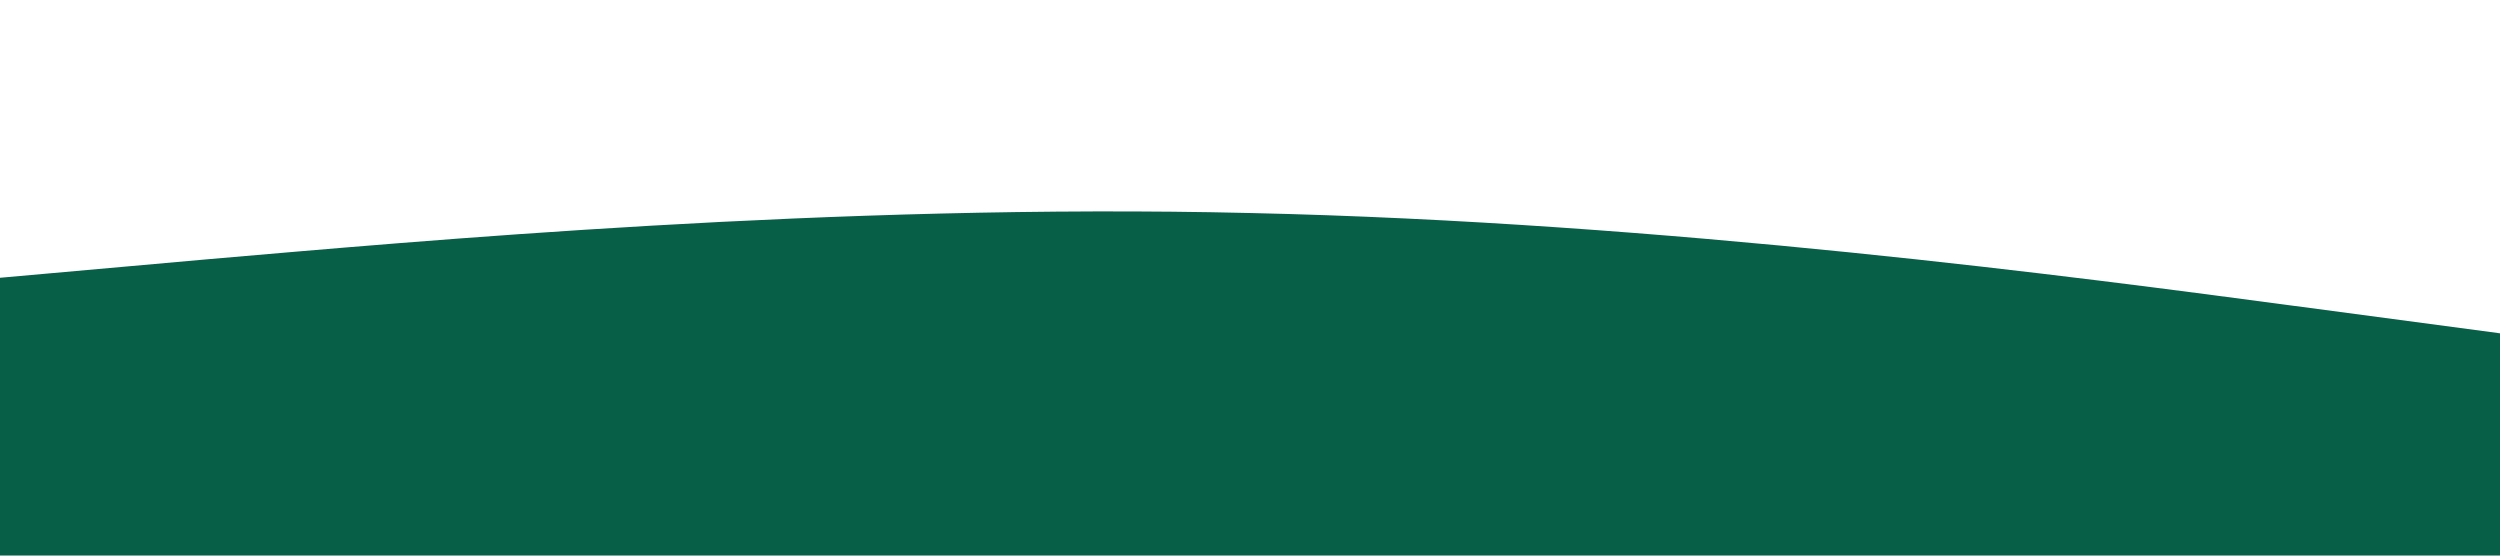
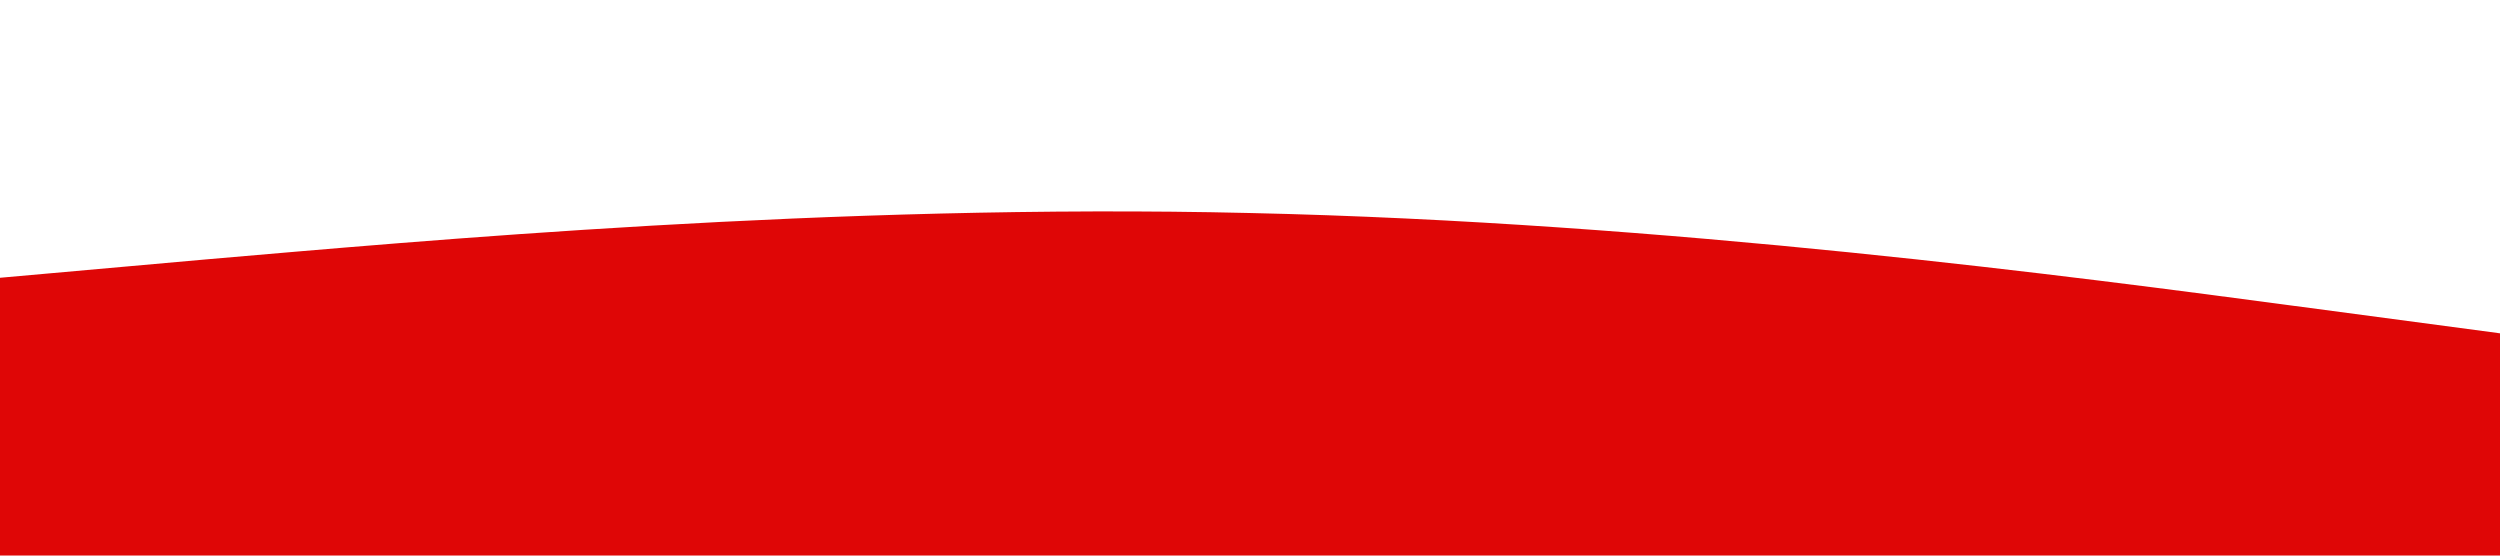
<svg xmlns="http://www.w3.org/2000/svg" viewBox="0 0 1440 320">
-   <path fill="#065f46" fill-opacity="1" d="M0,160L120,149.3C240,139,480,117,720,122.7C960,128,1200,160,1320,176L1440,192L1440,320L1320,320C1200,320,960,320,720,320C480,320,240,320,120,320L0,320Z" />
+   <path fill="#df0606" fill-opacity="1" d="M0,160L120,149.3C240,139,480,117,720,122.7C960,128,1200,160,1320,176L1440,192L1440,320L1320,320C1200,320,960,320,720,320C480,320,240,320,120,320L0,320Z" />
</svg>
